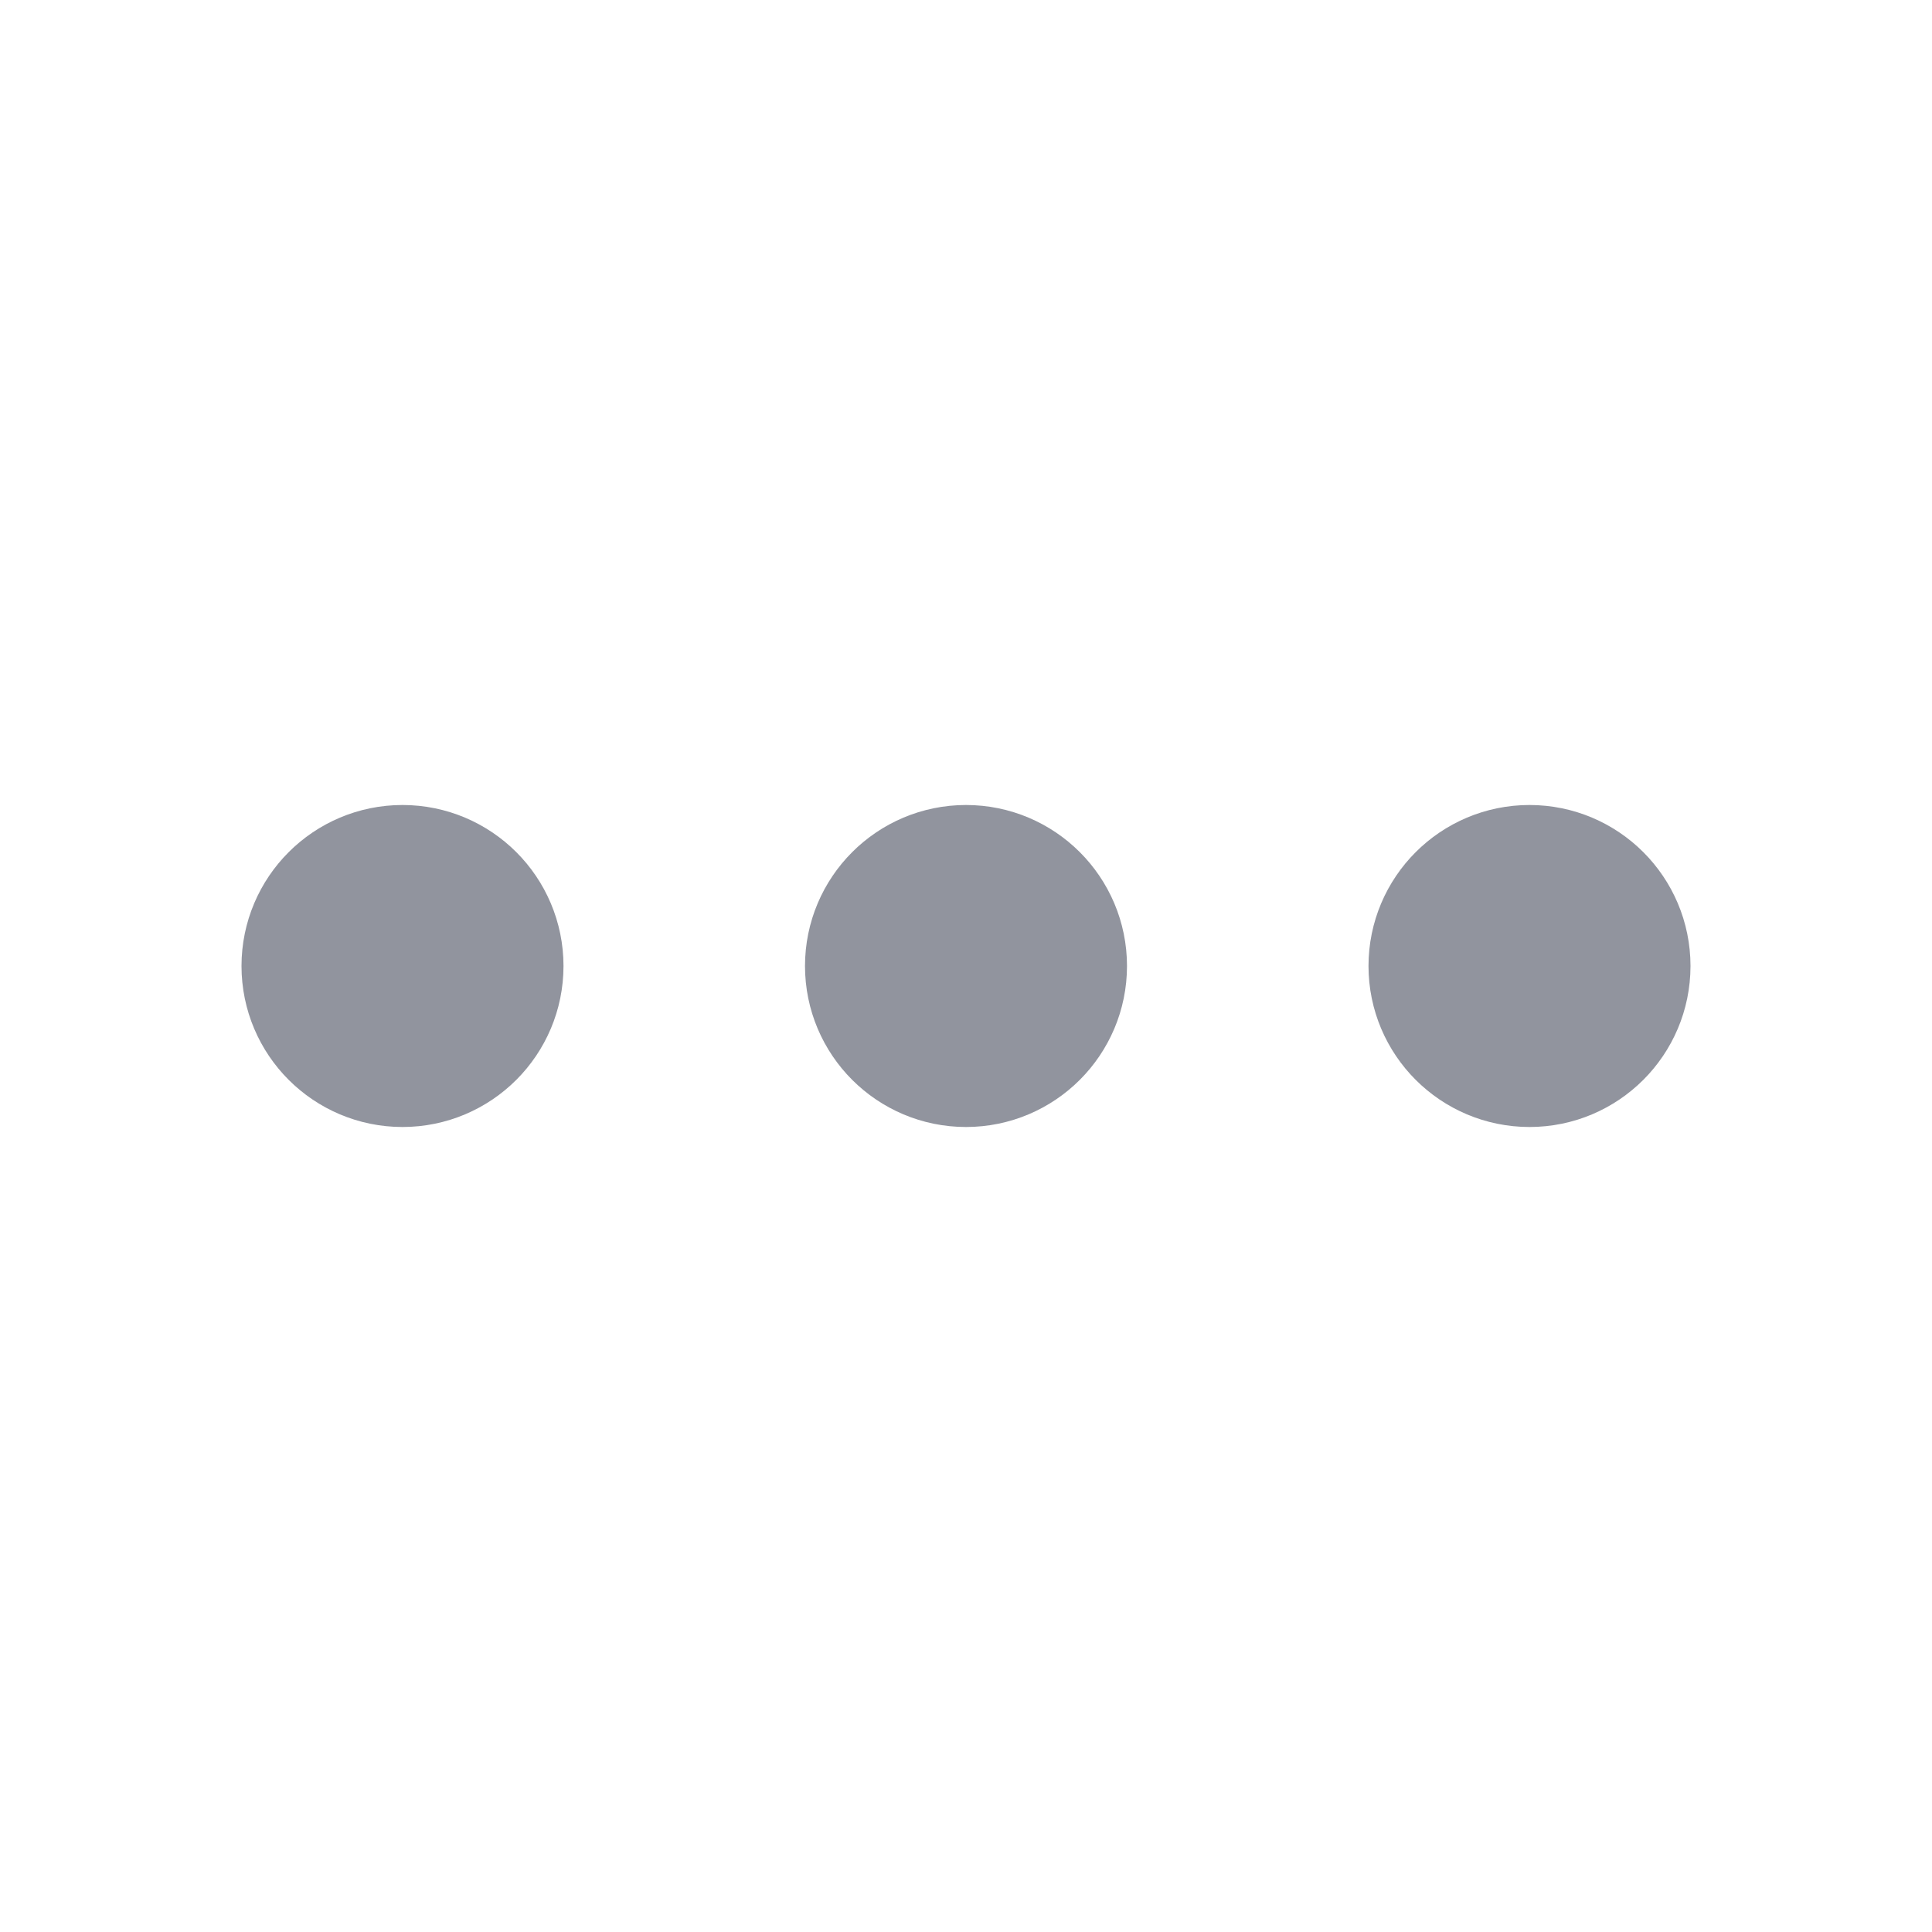
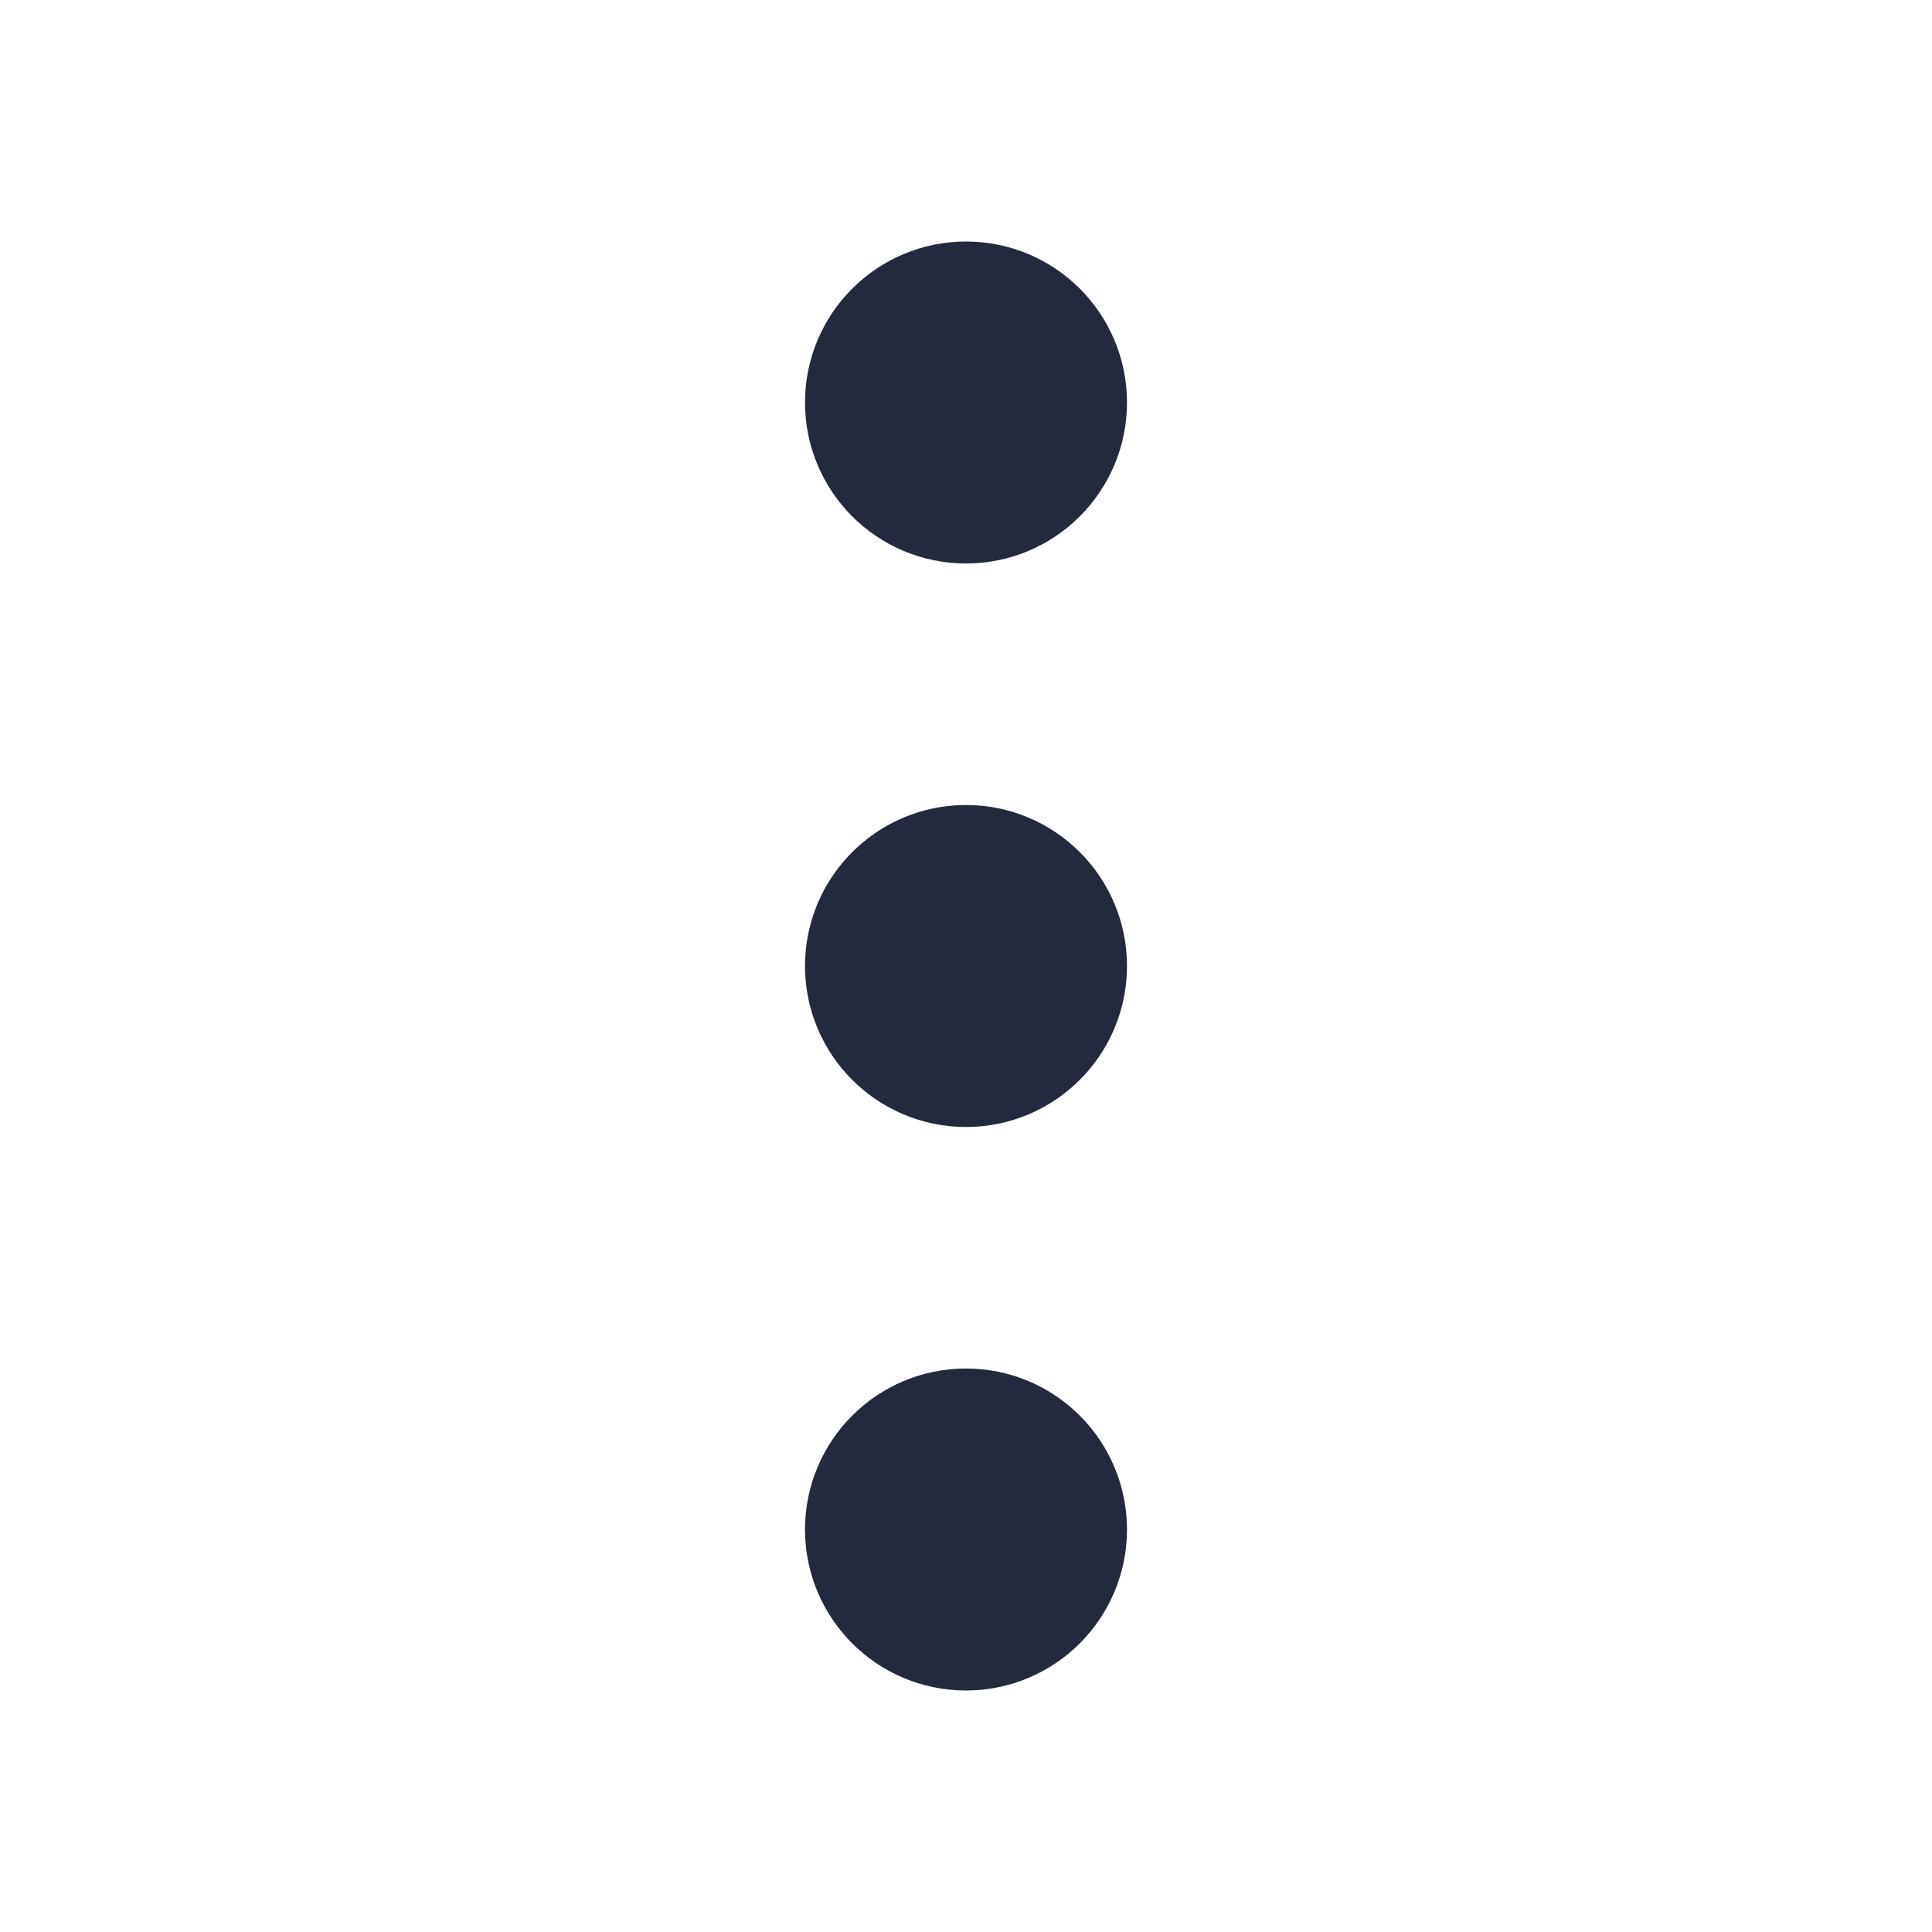
<svg xmlns="http://www.w3.org/2000/svg" width="24" height="24" viewBox="0 0 24 24" fill="none">
-   <g opacity="0.5">
-     <path d="M19 13C19.552 13 20 12.552 20 12C20 11.448 19.552 11 19 11C18.448 11 18 11.448 18 12C18 12.552 18.448 13 19 13Z" stroke="#242A3D" stroke-width="2" stroke-linecap="round" stroke-linejoin="round" />
-     <path d="M12 13C12.552 13 13 12.552 13 12C13 11.448 12.552 11 12 11C11.448 11 11 11.448 11 12C11 12.552 11.448 13 12 13Z" stroke="#242A3D" stroke-width="2" stroke-linecap="round" stroke-linejoin="round" />
-     <path d="M5 13C5.552 13 6 12.552 6 12C6 11.448 5.552 11 5 11C4.448 11 4 11.448 4 12C4 12.552 4.448 13 5 13Z" stroke="#242A3D" stroke-width="2" stroke-linecap="round" stroke-linejoin="round" />
-   </g>
+   <path d="M12 20C12.552 20 13 19.552 13 19C13 18.448 12.552 18 12 18C11.448 18 11 18.448 11 19C11 19.552 11.448 20 12 20Z" stroke="#242A3D" stroke-width="2" stroke-linecap="round" stroke-linejoin="round" />
+   <path d="M12 13C12.552 13 13 12.552 13 12C13 11.448 12.552 11 12 11C11.448 11 11 11.448 11 12C11 12.552 11.448 13 12 13Z" stroke="#242A3D" stroke-width="2" stroke-linecap="round" stroke-linejoin="round" />
+   <path d="M12 6C12.552 6 13 5.552 13 5C13 4.448 12.552 4 12 4C11.448 4 11 4.448 11 5C11 5.552 11.448 6 12 6Z" stroke="#242A3D" stroke-width="2" stroke-linecap="round" stroke-linejoin="round" />
</svg>
